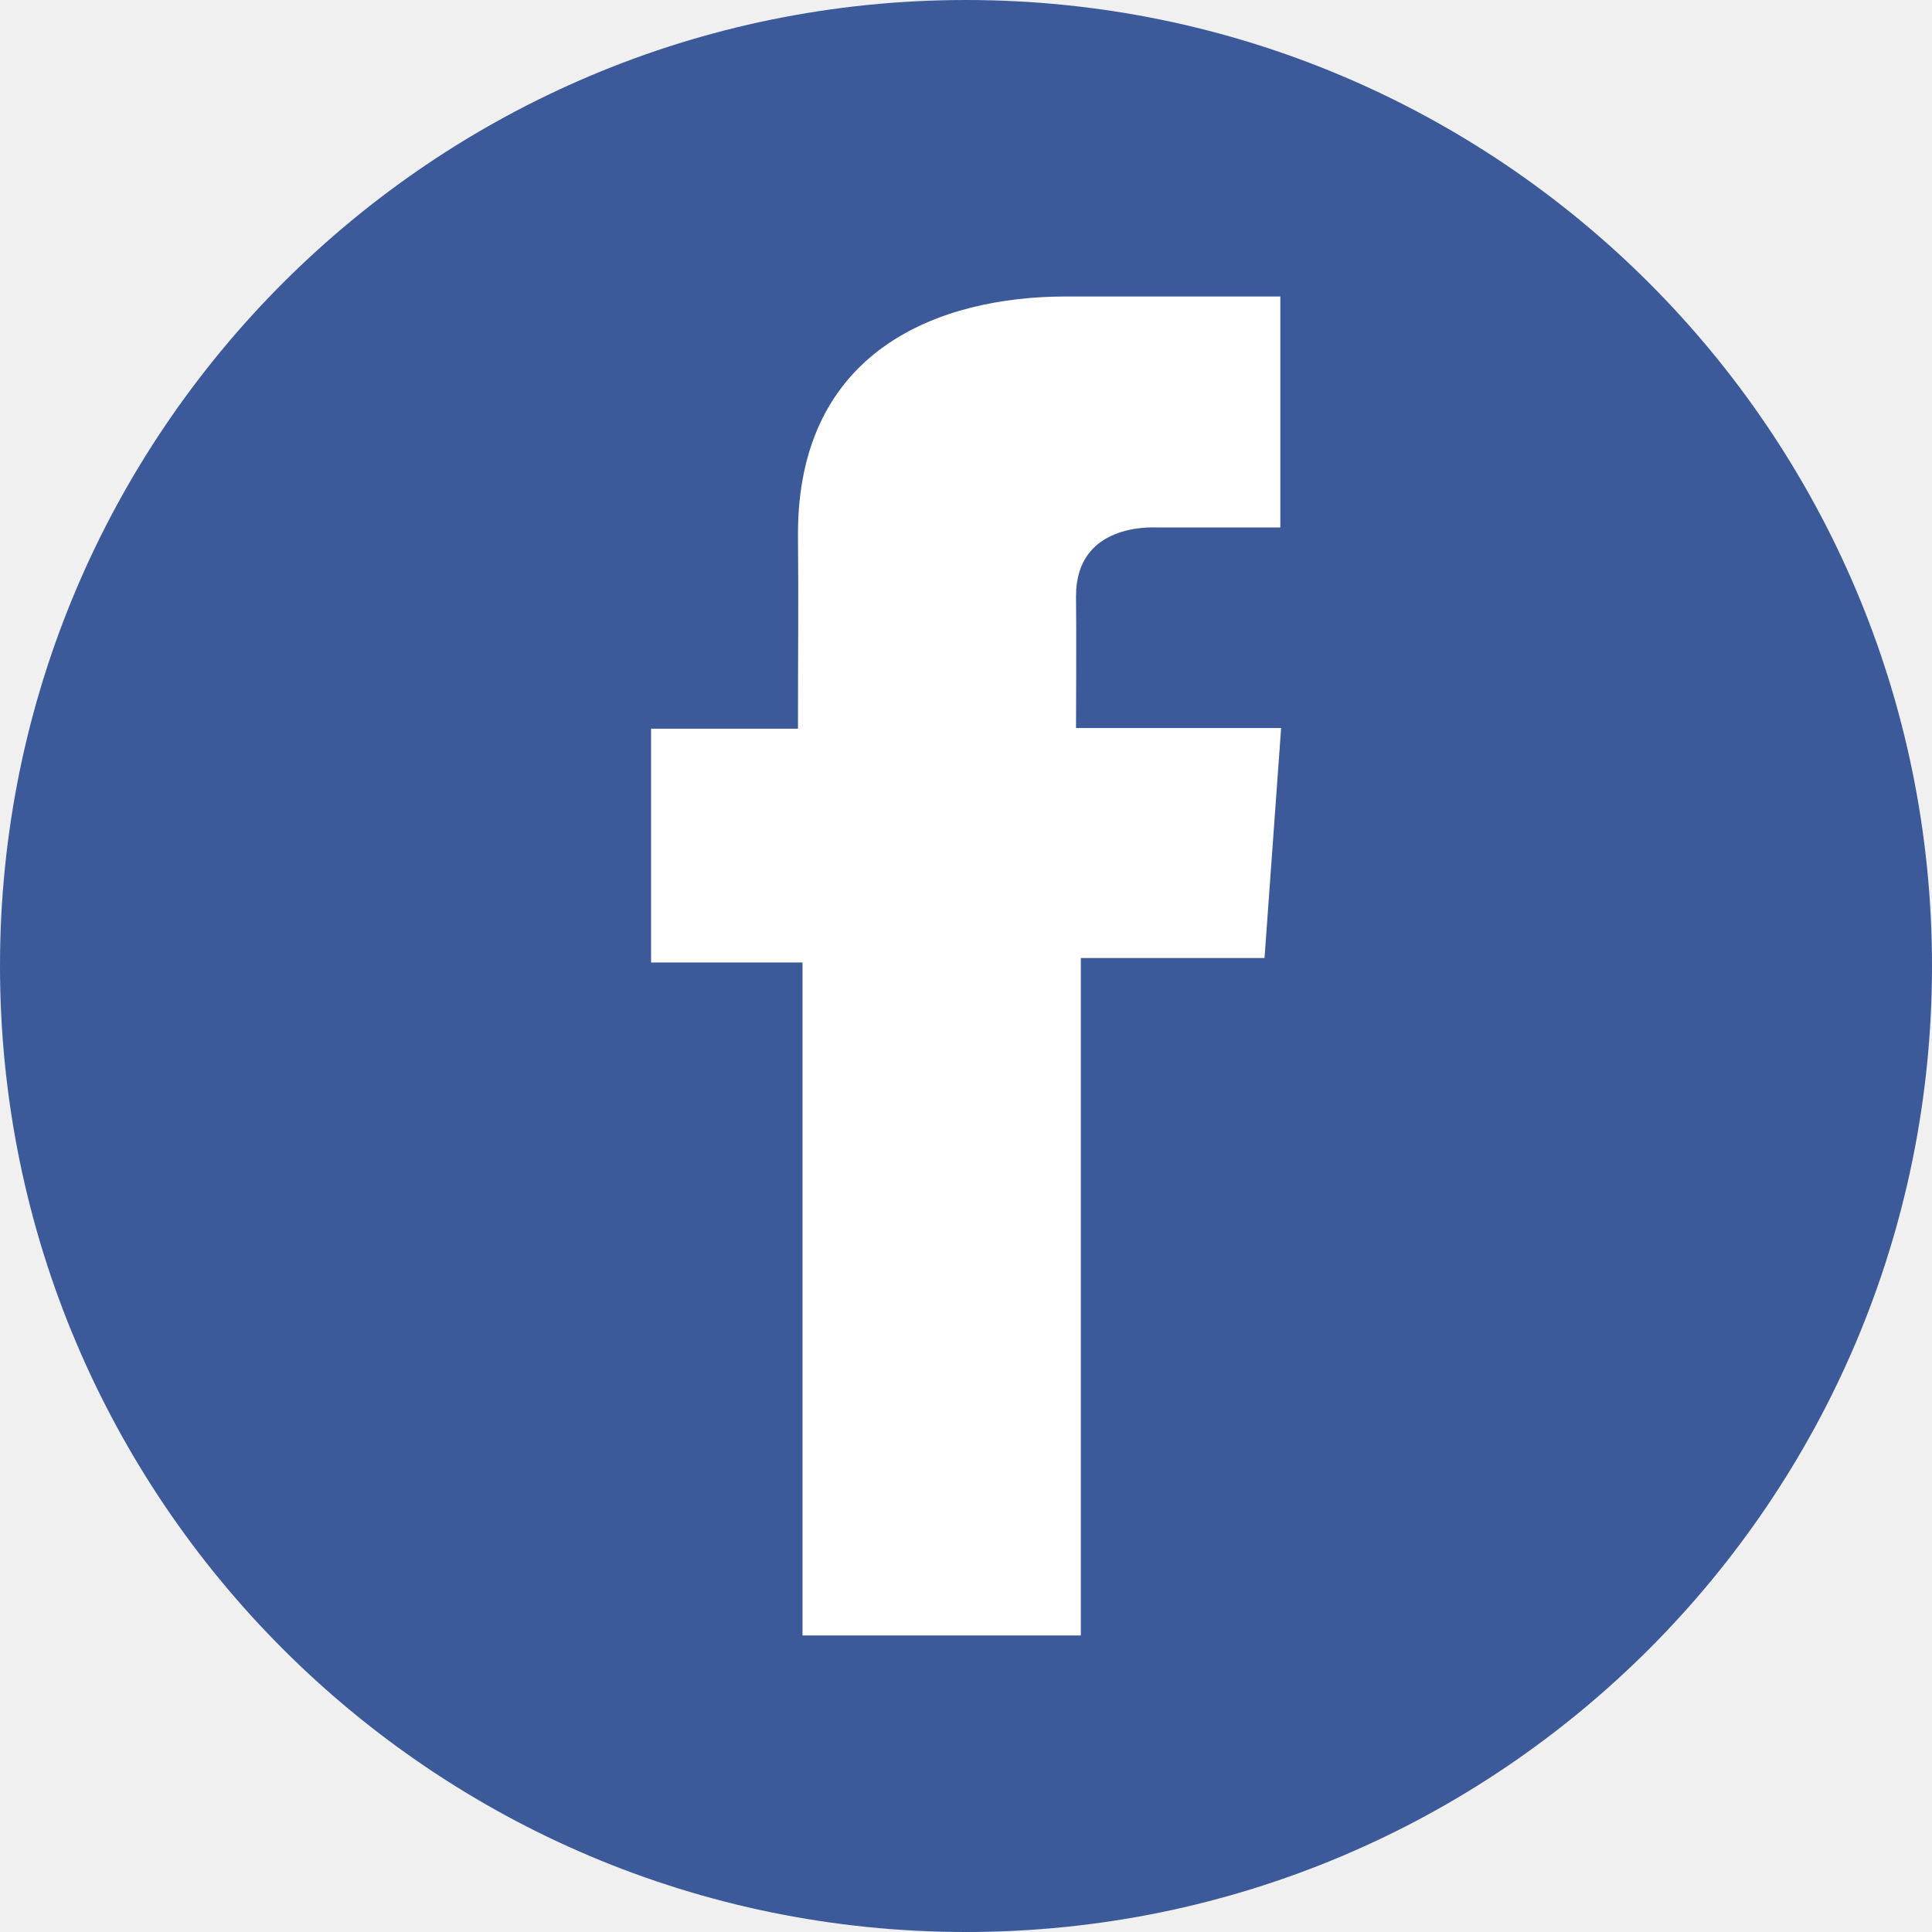
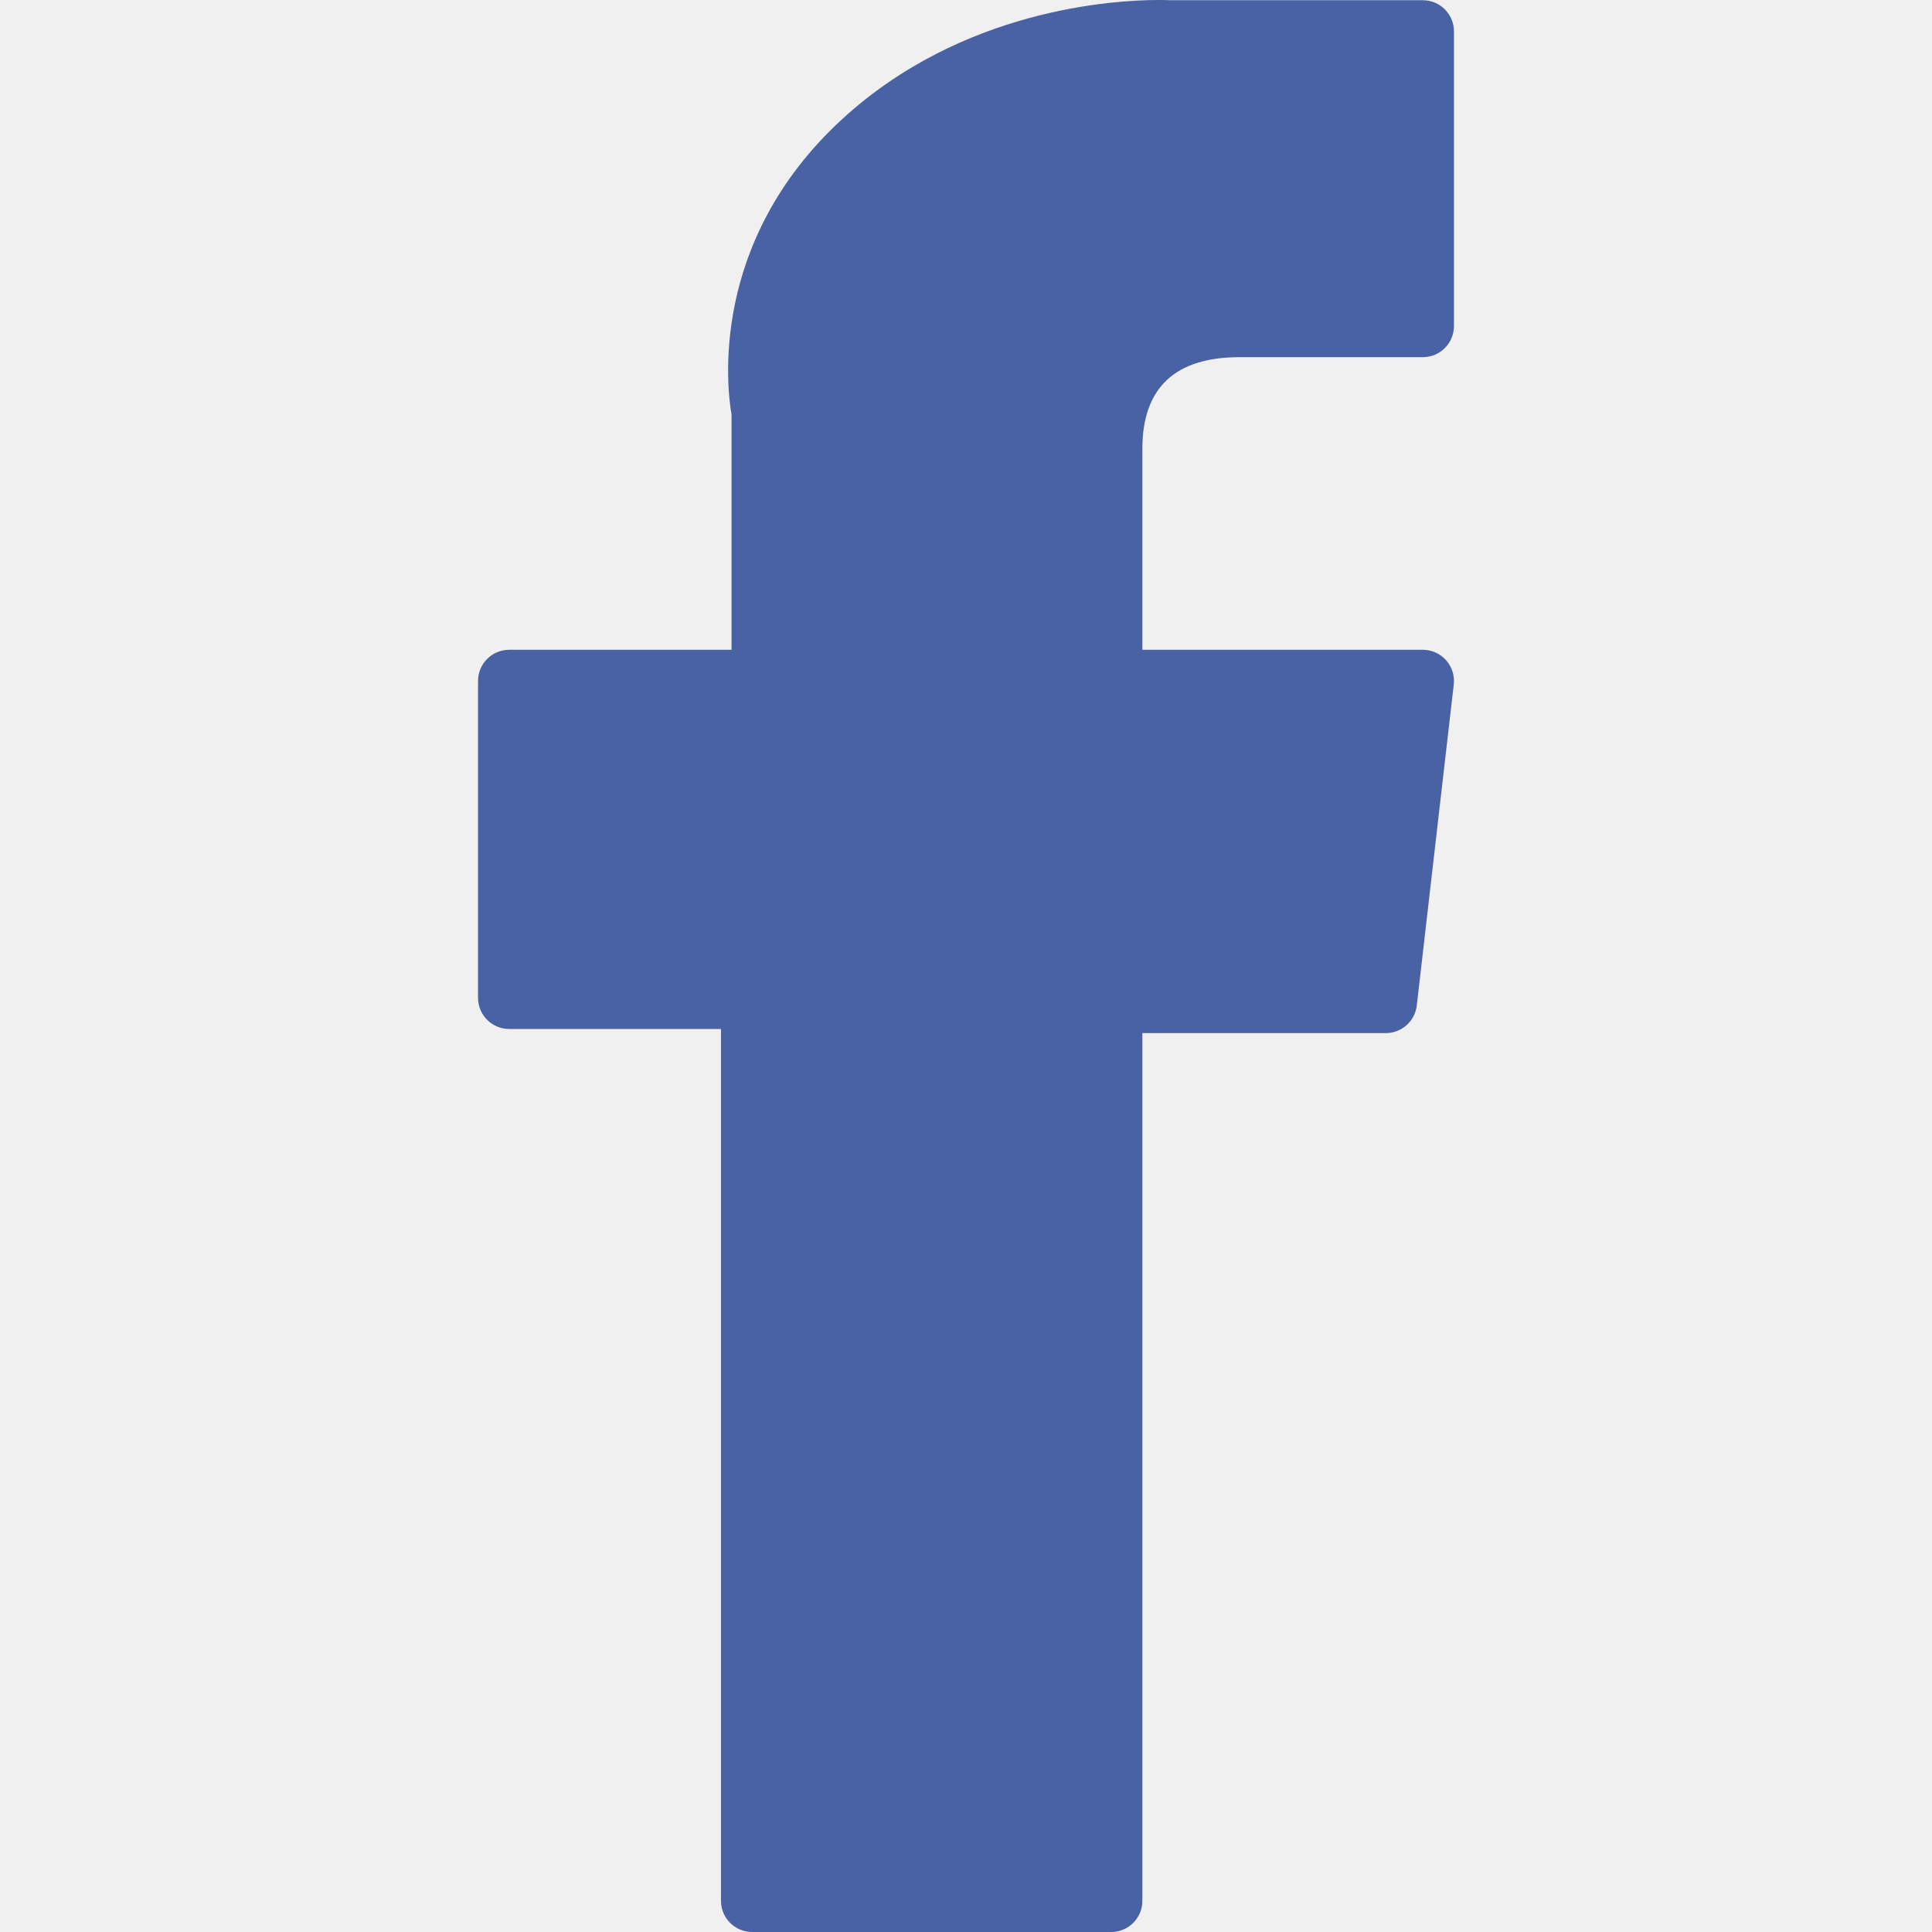
- <svg xmlns="http://www.w3.org/2000/svg" width="37" height="37" viewBox="0 0 37 37" fill="none">
-   <g clip-path="url(#clip0)">
-     <path d="M18.5 37C28.717 37 37 28.717 37 18.5C37 8.283 28.717 6.10352e-05 18.5 6.10352e-05C8.283 6.10352e-05 0 8.283 0 18.5C0 28.717 8.283 37 18.5 37Z" fill="#3C5A9A" />
-     <path d="M24.518 5.678H20.419C17.987 5.678 15.282 6.701 15.282 10.227C15.294 11.455 15.282 12.631 15.282 13.955H12.469V18.433H15.369V31.321H20.699V18.347H24.217L24.535 13.943H20.607C20.607 13.943 20.616 11.983 20.607 11.414C20.607 10.021 22.057 10.101 22.144 10.101C22.834 10.101 24.175 10.103 24.52 10.101V5.678H24.518Z" fill="white" />
+ <svg xmlns="http://www.w3.org/2000/svg" version="1.1" id="Layer_1" x="0px" y="0px" viewBox="0 0 310 310" style="enable-background:new 0 0 310 310;" xml:space="preserve">
+   <g id="XMLID_834_">
+     <path id="XMLID_835_" d="M81.703,165.106h33.981V305c0,2.762,2.238,5,5,5h57.616c2.762,0,5-2.238,5-5V165.765h39.064   c2.54,0,4.677-1.906,4.967-4.429l5.933-51.502c0.163-1.417-0.286-2.836-1.234-3.899c-0.949-1.064-2.307-1.673-3.732-1.673h-44.996   V71.978c0-9.732,5.24-14.667,15.576-14.667c1.473,0,29.42,0,29.42,0c2.762,0,5-2.239,5-5V5.037c0-2.762-2.238-5-5-5h-40.545   C187.467,0.023,186.832,0,185.896,0c-7.035,0-31.488,1.381-50.804,19.151c-21.402,19.692-18.427,43.27-17.716,47.358v37.752H81.703   c-2.762,0-5,2.238-5,5v50.844C76.703,162.867,78.941,165.106,81.703,165.106z" fill="rgb(72, 98, 163)" />
  </g>
-   <defs>
-     <clipPath id="clip0">
-       <rect width="37" height="37" fill="white" />
-     </clipPath>
-   </defs>
+   <g>
+ </g>
+   <g>
+ </g>
+   <g>
+ </g>
+   <g>
+ </g>
+   <g>
+ </g>
+   <g>
+ </g>
+   <g>
+ </g>
+   <g>
+ </g>
+   <g>
+ </g>
+   <g>
+ </g>
+   <g>
+ </g>
+   <g>
+ </g>
+   <g>
+ </g>
+   <g>
+ </g>
+   <g>
+ </g>
</svg>
